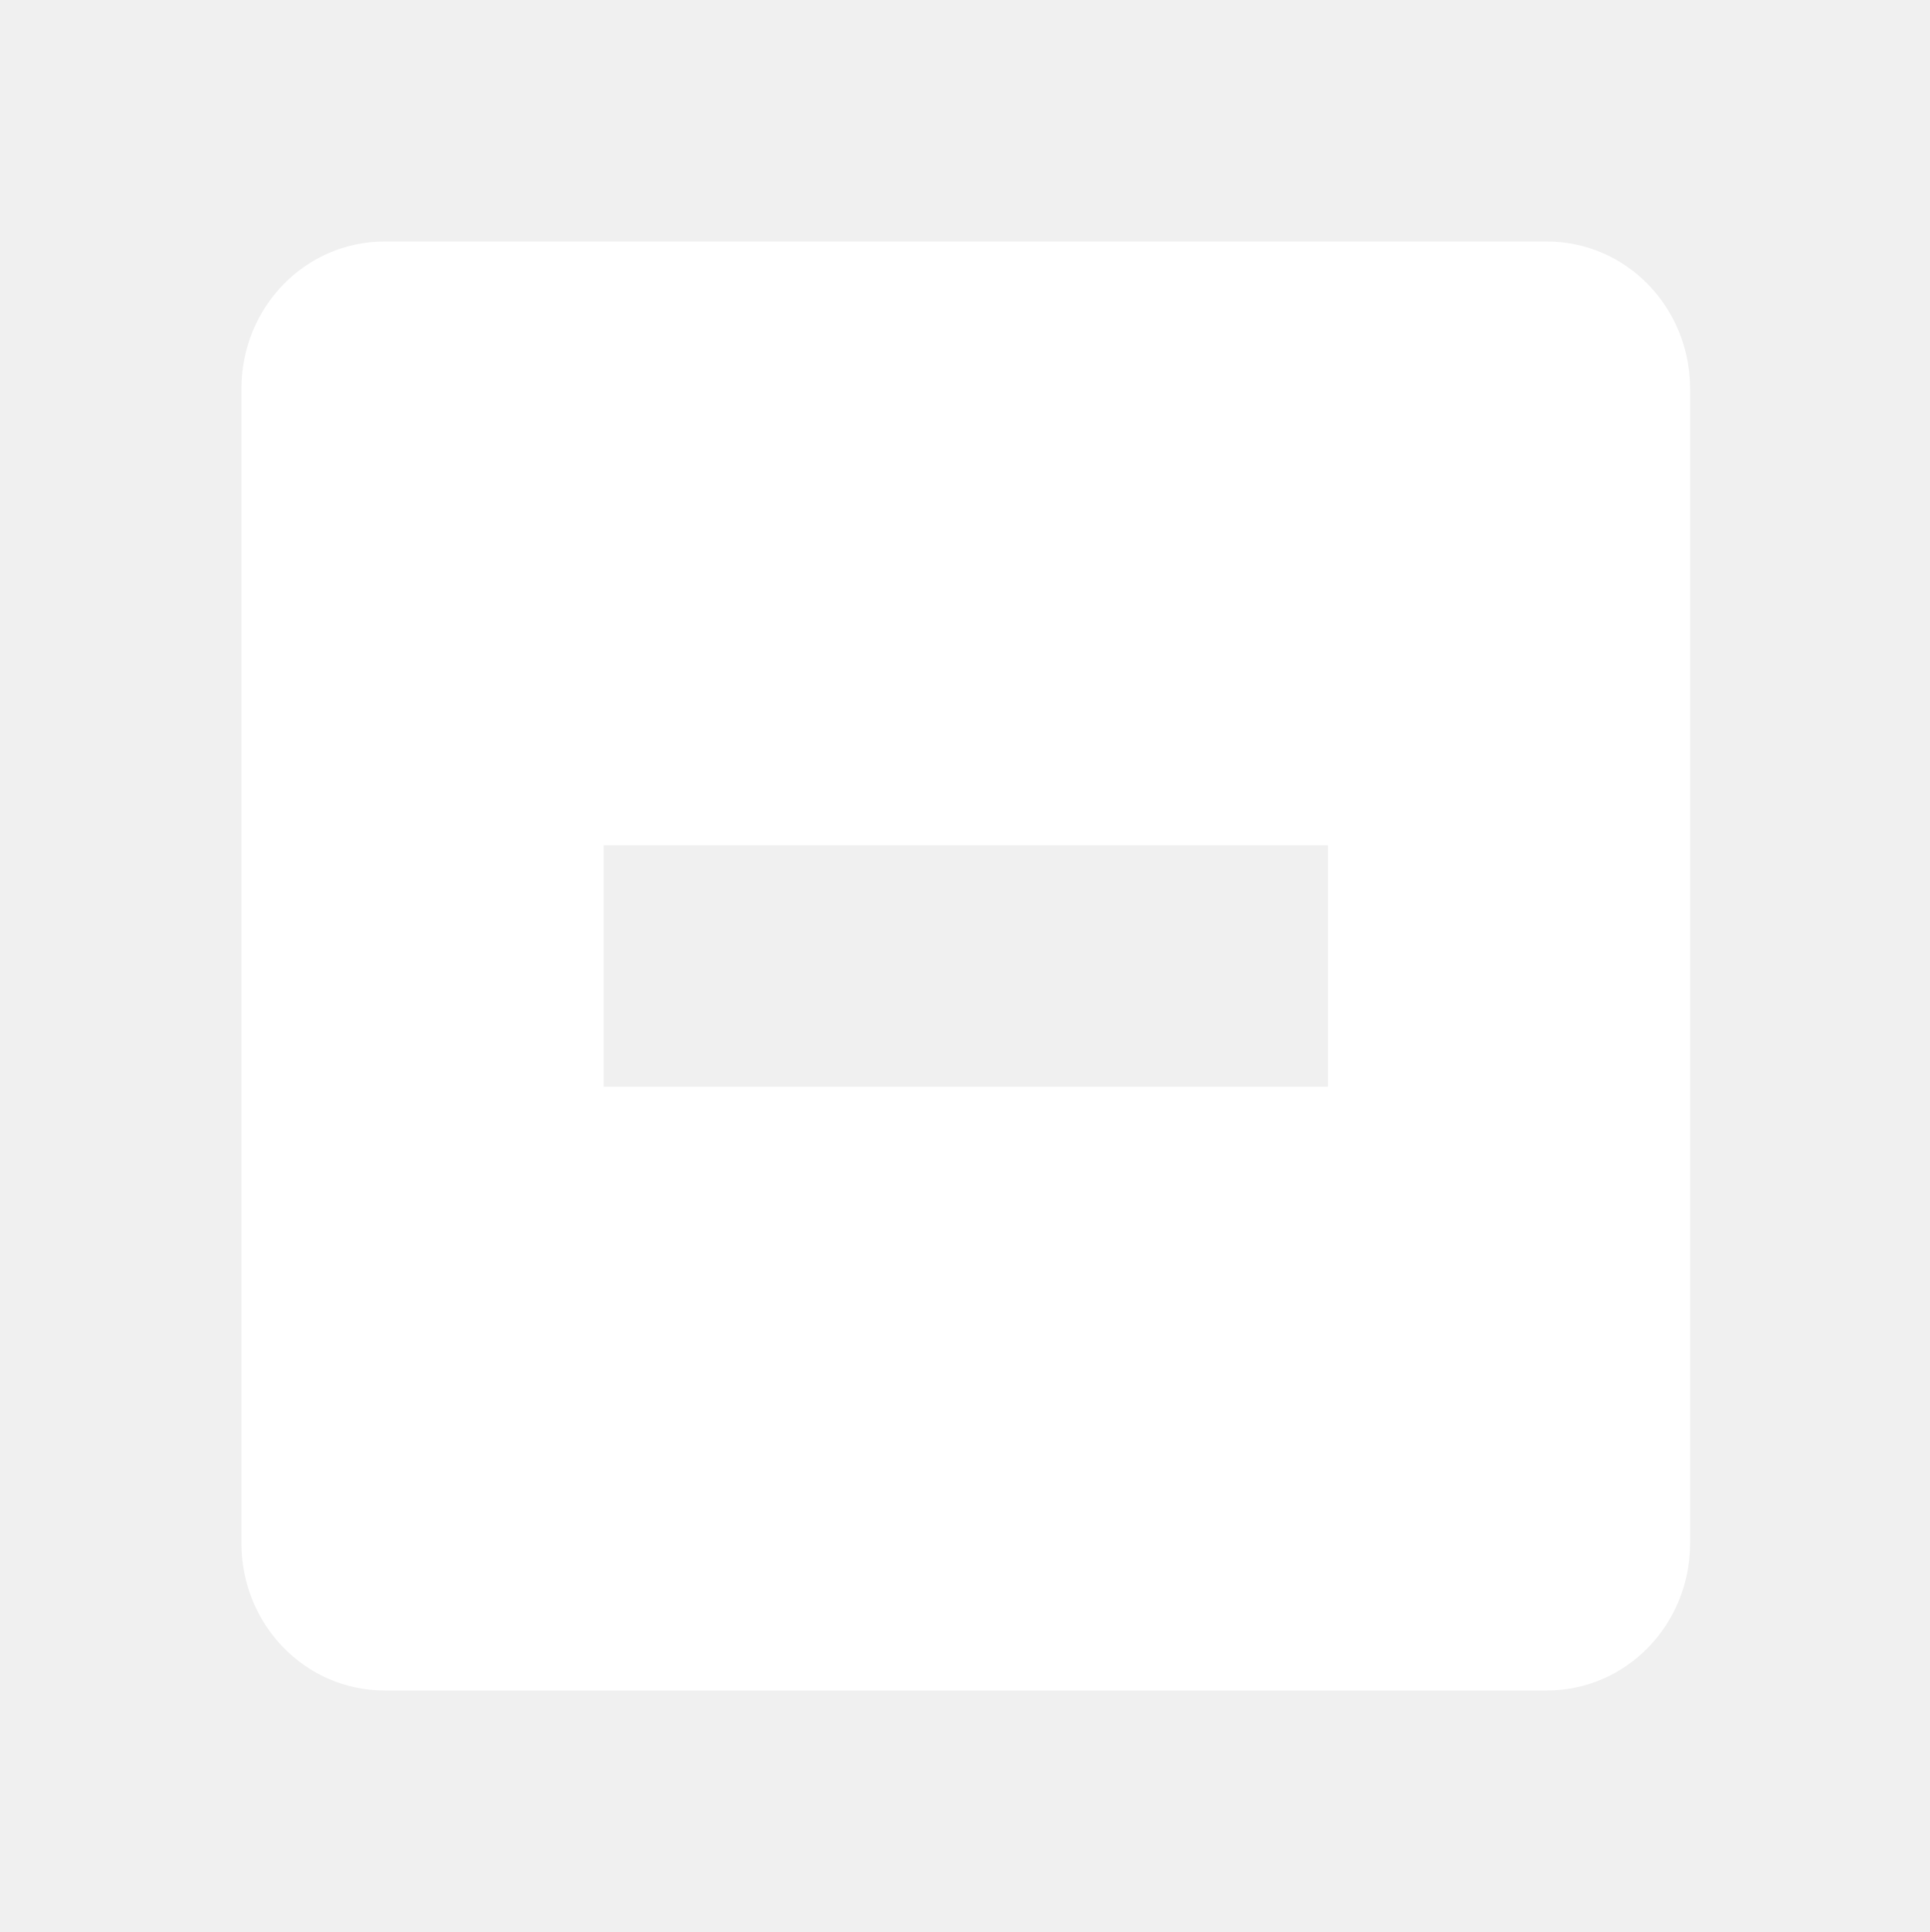
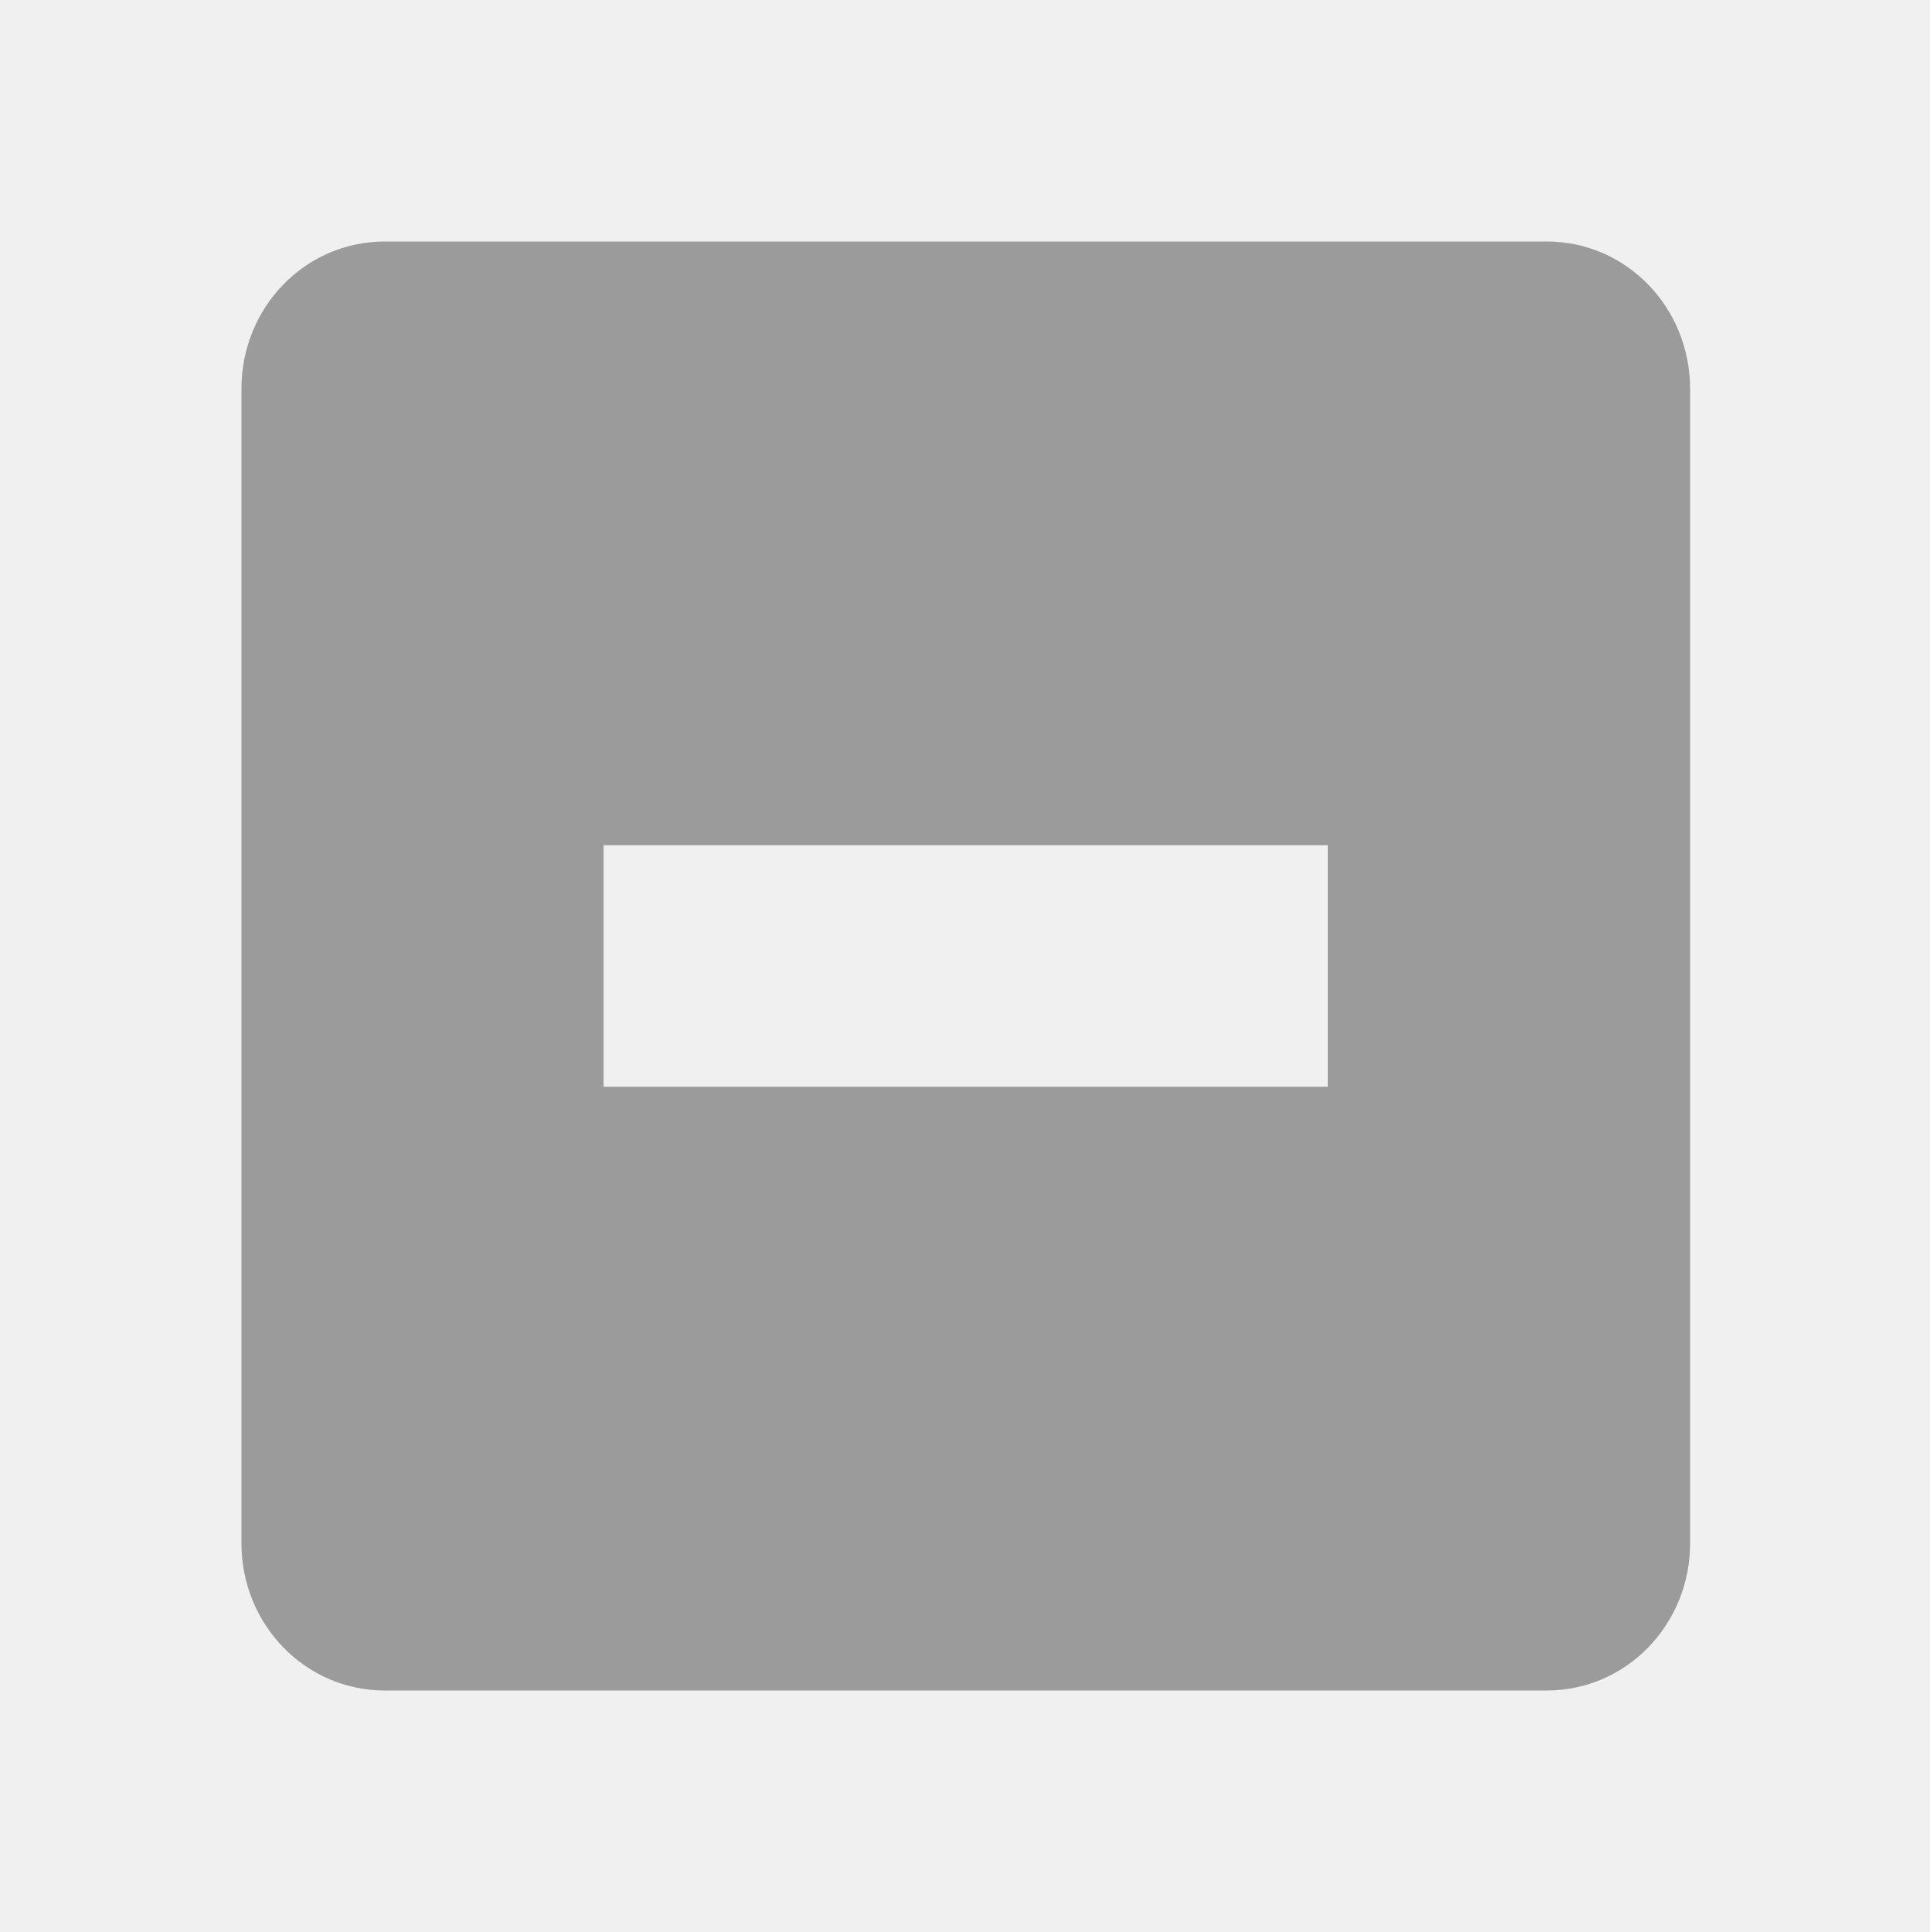
<svg xmlns="http://www.w3.org/2000/svg" width="15.982" height="16">
-   <path d="M3.188 2C2.524 2 2 2.549 2 3.219v9.562C2 13.451 2.525 14 3.188 14h9.624c.663 0 1.188-.549 1.188-1.219V3.22C14 2.549 13.475 2 12.812 2zM5 7h6v2H5z" style="marker:none" color="#bebebe" overflow="visible" fill="#ffffff" />
+   <path d="M3.188 2C2.524 2 2 2.549 2 3.219v9.562C2 13.451 2.525 14 3.188 14h9.624c.663 0 1.188-.549 1.188-1.219V3.22C14 2.549 13.475 2 12.812 2zM5 7h6v2H5z" style="marker:none" color="#bebebe" overflow="visible" fill="#9b9b9b" />
</svg>
